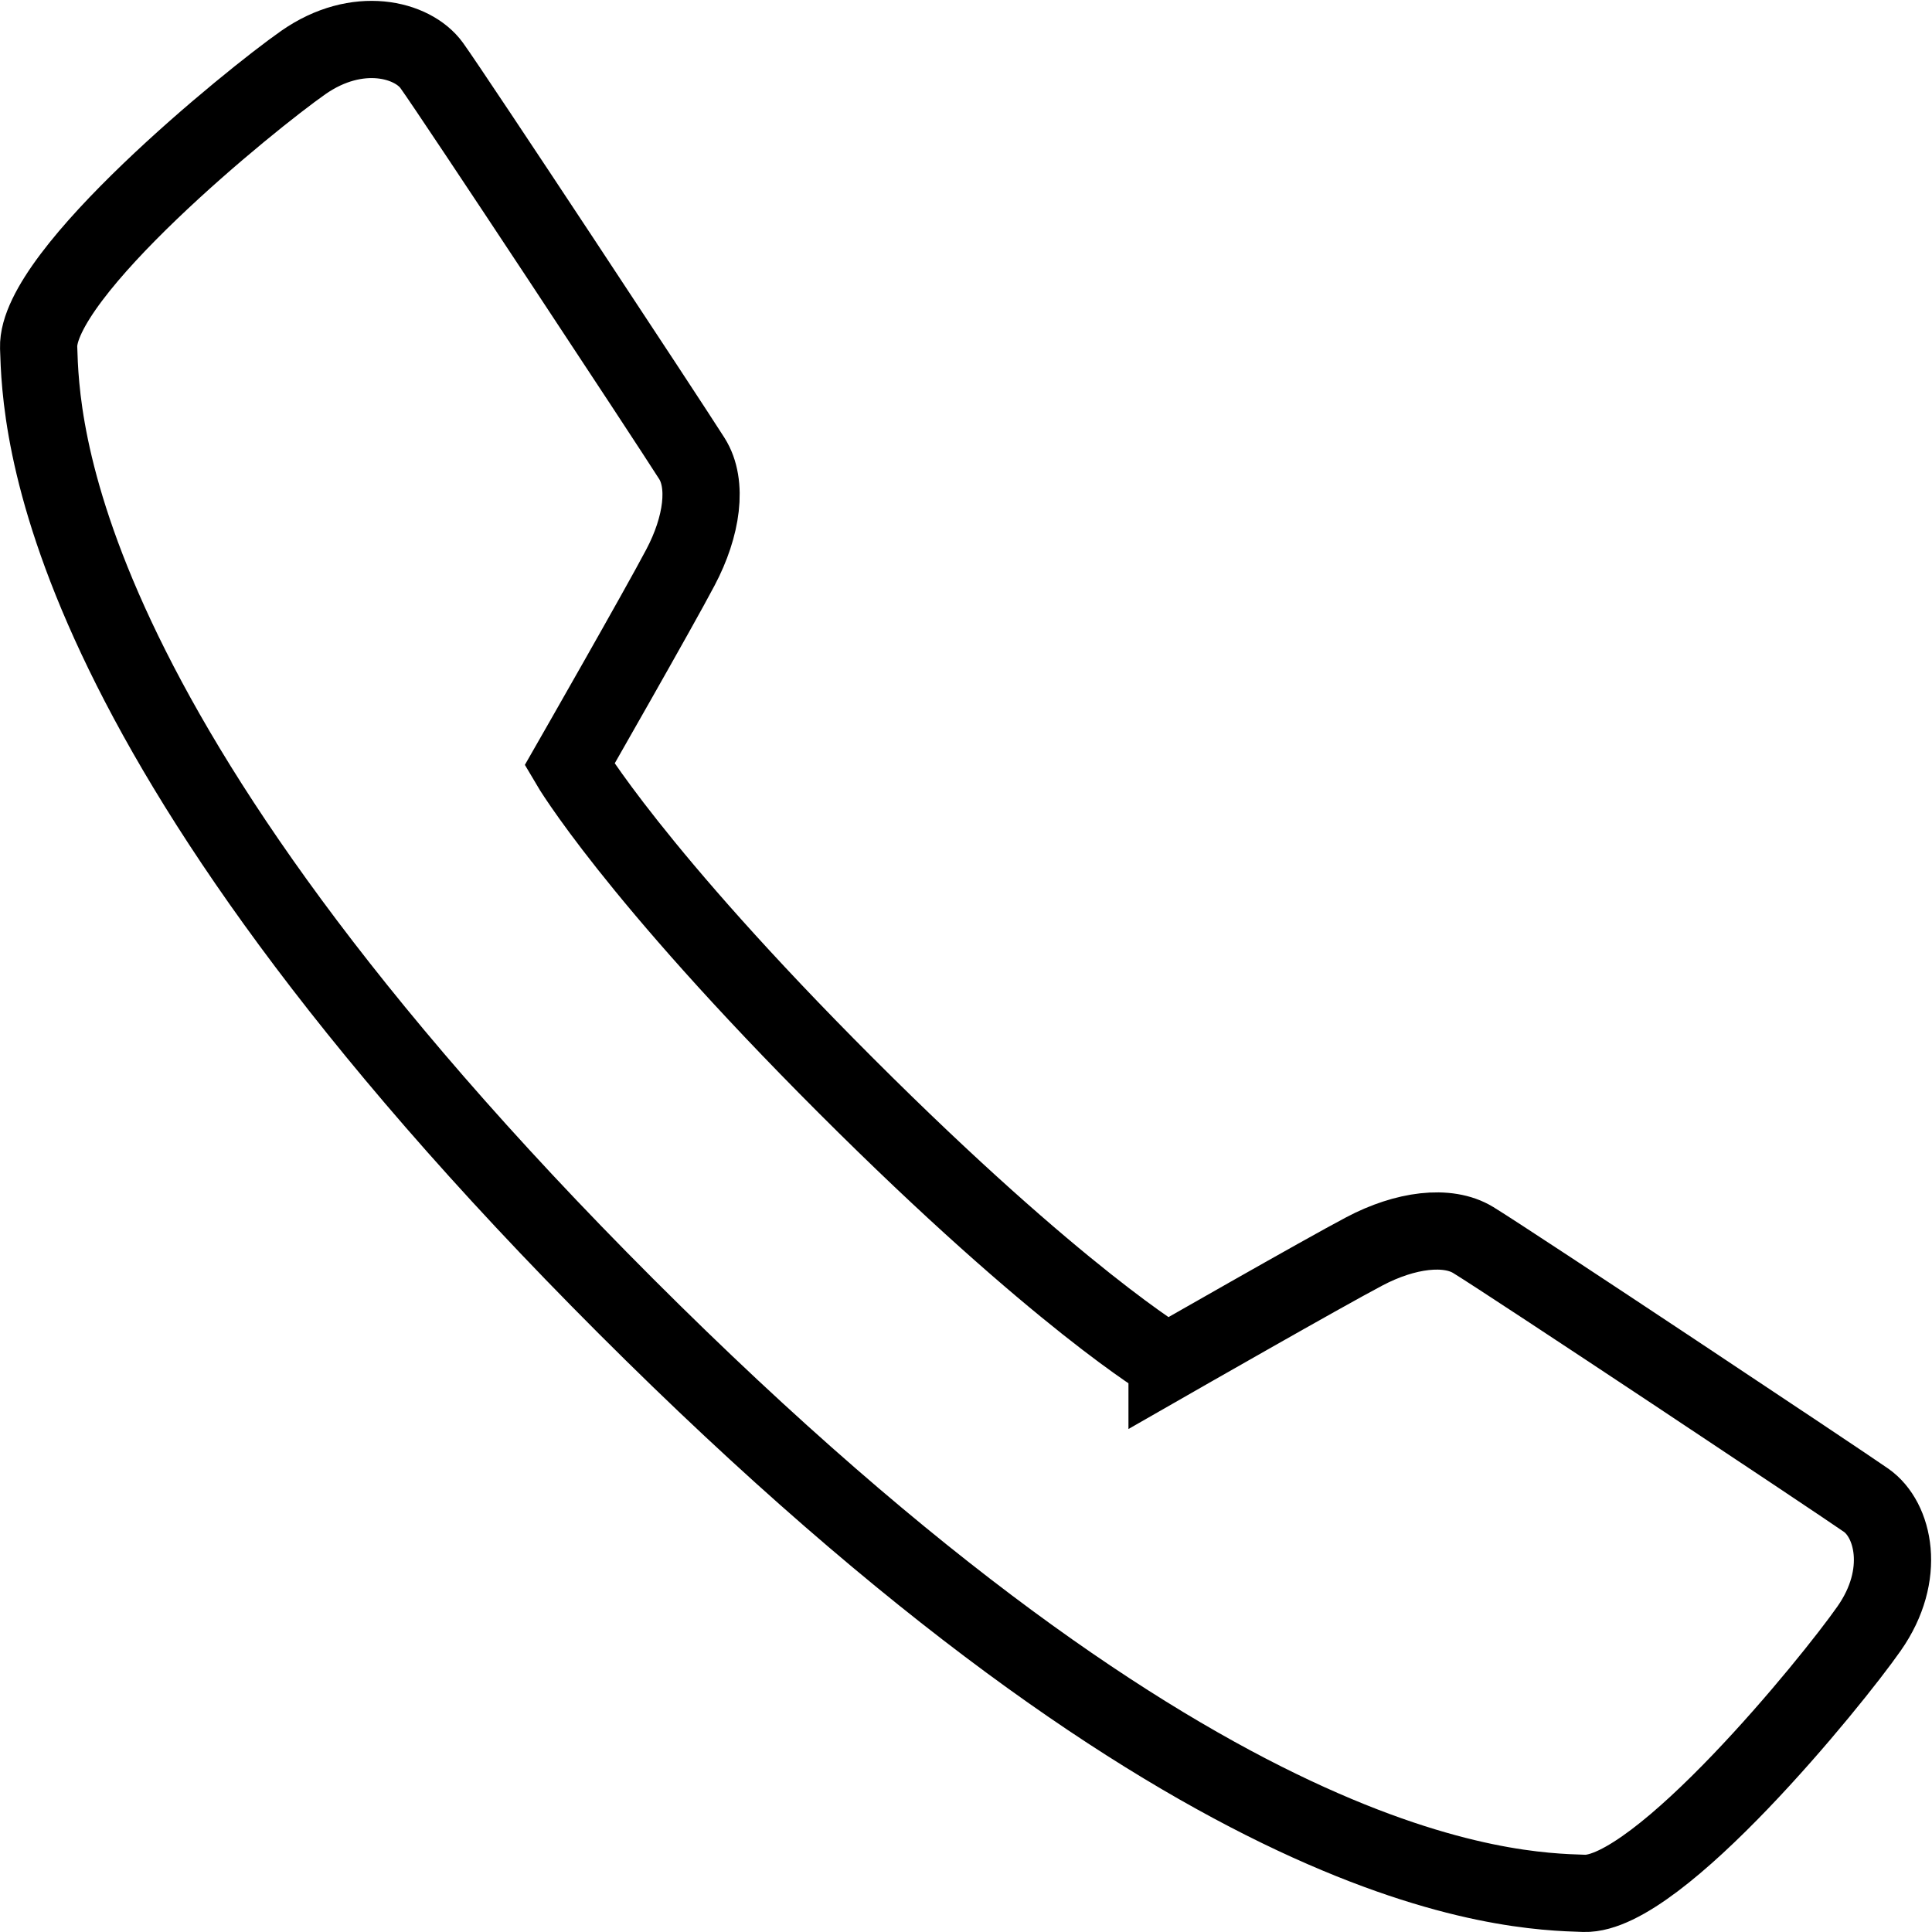
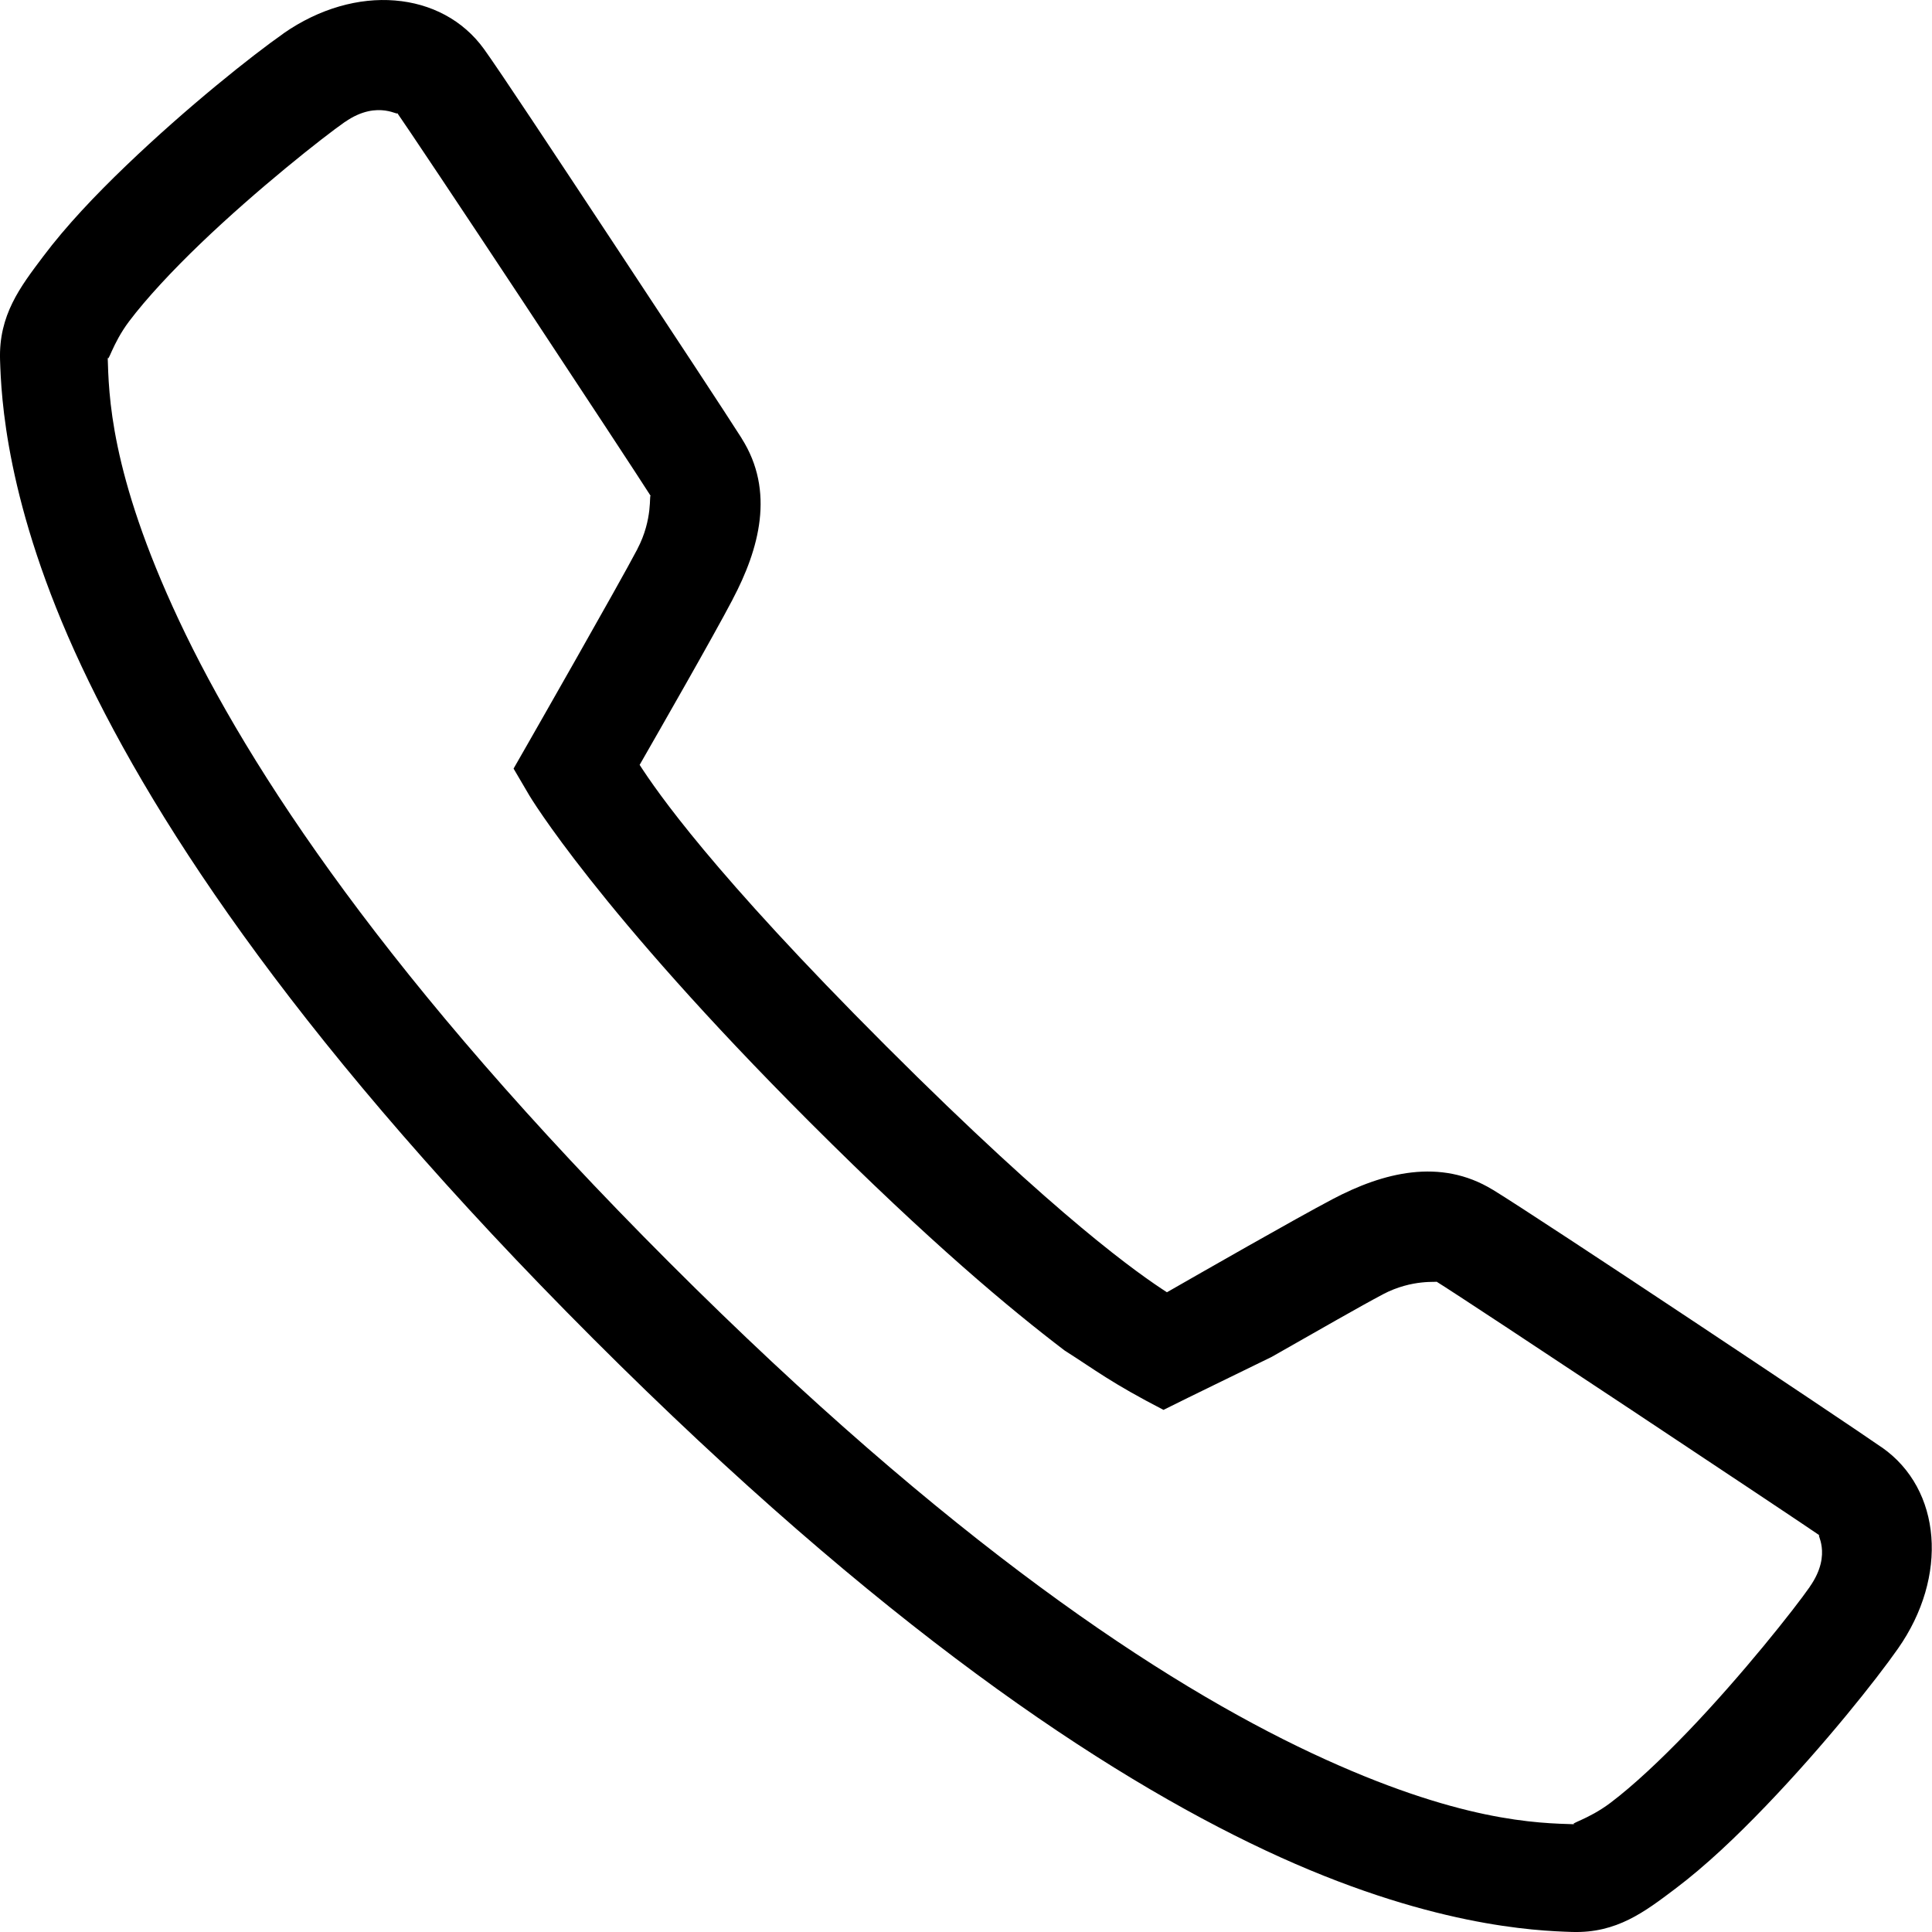
- <svg xmlns="http://www.w3.org/2000/svg" height="40" width="39.997" version="1.1" id="svg1061">
+ <svg xmlns="http://www.w3.org/2000/svg" height="40" width="39.995" version="1.1" id="svg1061">
  <defs id="defs1065" />
-   <path d="m 24.163,28.207 c 0,0 3.238,-1.854 4.085,-2.299 0.845,-0.447 1.721,-0.56 2.253,-0.235 0.805,0.493 7.567,4.991 8.136,5.389 0.569,0.399 0.844,1.539 0.061,2.655 -0.78,1.116 -4.376,5.53 -5.901,5.483 -1.527,-0.05 -7.873,-0.189 -19.841,-12.16 C 0.991,15.072 0.849,8.724 0.8,7.197 c -0.049,-1.526 4.365,-5.123 5.482,-5.904 1.118,-0.78 2.259,-0.486 2.656,0.062 0.451,0.625 4.897,7.365 5.386,8.137 0.335,0.528 0.212,1.408 -0.235,2.254 -0.445,0.848 -2.298,4.085 -2.298,4.085 0,0 1.307,2.229 5.725,6.647 4.42,4.419 6.647,5.728 6.647,5.728 z" stroke-miterlimit="10" id="path1059" style="fill:none;stroke:#000000;stroke-width:1.599;stroke-miterlimit:10" />
+   <path style="color:#000000;font-style:normal;font-variant:normal;font-weight:normal;font-stretch:normal;font-size:medium;line-height:normal;font-family:sans-serif;font-variant-ligatures:normal;font-variant-position:normal;font-variant-caps:normal;font-variant-numeric:normal;font-variant-alternates:normal;font-feature-settings:normal;text-indent:0;text-align:start;text-decoration:none;text-decoration-line:none;text-decoration-style:solid;text-decoration-color:#000000;letter-spacing:normal;word-spacing:normal;text-transform:none;writing-mode:lr-tb;direction:ltr;text-orientation:mixed;dominant-baseline:auto;baseline-shift:baseline;text-anchor:start;white-space:normal;shape-padding:0;clip-rule:nonzero;display:inline;overflow:visible;visibility:visible;opacity:1;isolation:auto;mix-blend-mode:normal;color-interpolation:sRGB;color-interpolation-filters:linearRGB;solid-color:#000000;solid-opacity:1;vector-effect:none;fill:#000000;fill-opacity:1;fill-rule:nonzero;stroke:none;stroke-width:2.23;stroke-linecap:butt;stroke-linejoin:miter;stroke-miterlimit:10;stroke-dasharray:none;stroke-dashoffset:0;stroke-opacity:1;color-rendering:auto;image-rendering:auto;shape-rendering:auto;text-rendering:auto;enable-background:accumulate" d="M 8.177,0.01 C 7.436,-0.051 6.616,0.171 5.867,0.693 v 0.002 C 5.224,1.145 3.877,2.214 2.608,3.432 1.973,4.041 1.369,4.677 0.893,5.311 0.416,5.944 -0.028,6.524 0.001,7.45 0.025,8.186 0.107,10.427 1.688,13.794 c 1.581,3.367 4.641,7.968 10.592,13.921 5.953,5.954 10.554,9.015 13.921,10.596 3.367,1.581 5.61,1.664 6.344,1.688 h 0.002 c 0.926,0.029 1.502,-0.416 2.136,-0.893 0.633,-0.477 1.269,-1.083 1.878,-1.717 1.217,-1.268 2.285,-2.614 2.735,-3.257 1.045,-1.49 0.907,-3.296 -0.332,-4.164 h -0.002 c -0.726,-0.508 -7.058,-4.726 -8.057,-5.337 h -0.002 c -1.084,-0.662 -2.27,-0.355 -3.313,0.196 -0.783,0.412 -2.722,1.523 -3.43,1.928 -0.549,-0.356 -2.213,-1.497 -5.818,-5.101 -3.606,-3.605 -4.744,-5.27 -5.099,-5.818 0.405,-0.707 1.513,-2.639 1.926,-3.426 v -0.002 c 0.548,-1.039 0.881,-2.236 0.186,-3.332 v -0.002 C 15.081,8.641 13.891,6.831 12.681,5.001 11.472,3.171 10.339,1.457 10.021,1.016 9.584,0.411 8.919,0.07 8.177,0.01 Z M 7.976,2.289 c 0.192,0.027 0.285,0.1 0.238,0.035 0.126,0.175 1.399,2.08 2.606,3.907 1.207,1.827 2.444,3.708 2.652,4.037 v 0.002 c -0.037,-0.059 0.053,0.474 -0.277,1.099 v 0.002 c -0.388,0.739 -2.241,3.981 -2.241,3.981 l -0.321,0.561 0.327,0.557 c 0,0 1.404,2.361 5.804,6.761 2.515,2.514 4.156,3.875 5.278,4.73 0.638,0.405 0.955,0.665 2.047,1.229 0.642,-0.321 1.4,-0.685 2.236,-1.095 0.99,-0.562 1.873,-1.07 2.301,-1.294 l 0.002,-0.002 c 0.618,-0.327 1.152,-0.241 1.112,-0.265 0.584,0.358 7.546,4.984 7.942,5.261 -0.119,-0.084 0.282,0.353 -0.213,1.058 v 0.002 c -0.317,0.455 -1.401,1.826 -2.518,2.99 -0.559,0.582 -1.134,1.123 -1.609,1.481 -0.474,0.357 -0.898,0.438 -0.724,0.444 -0.767,-0.025 -2.397,-0.035 -5.468,-1.477 C 24.078,34.849 19.673,31.956 13.857,26.138 8.042,20.322 5.149,15.917 3.706,12.845 2.264,9.773 2.254,8.144 2.229,7.379 2.235,7.555 2.315,7.129 2.673,6.653 3.031,6.178 3.572,5.598 4.154,5.04 5.318,3.922 6.689,2.84 7.144,2.522 v 0.002 C 7.494,2.28 7.784,2.262 7.976,2.289 Z" id="path1059" />
</svg>
